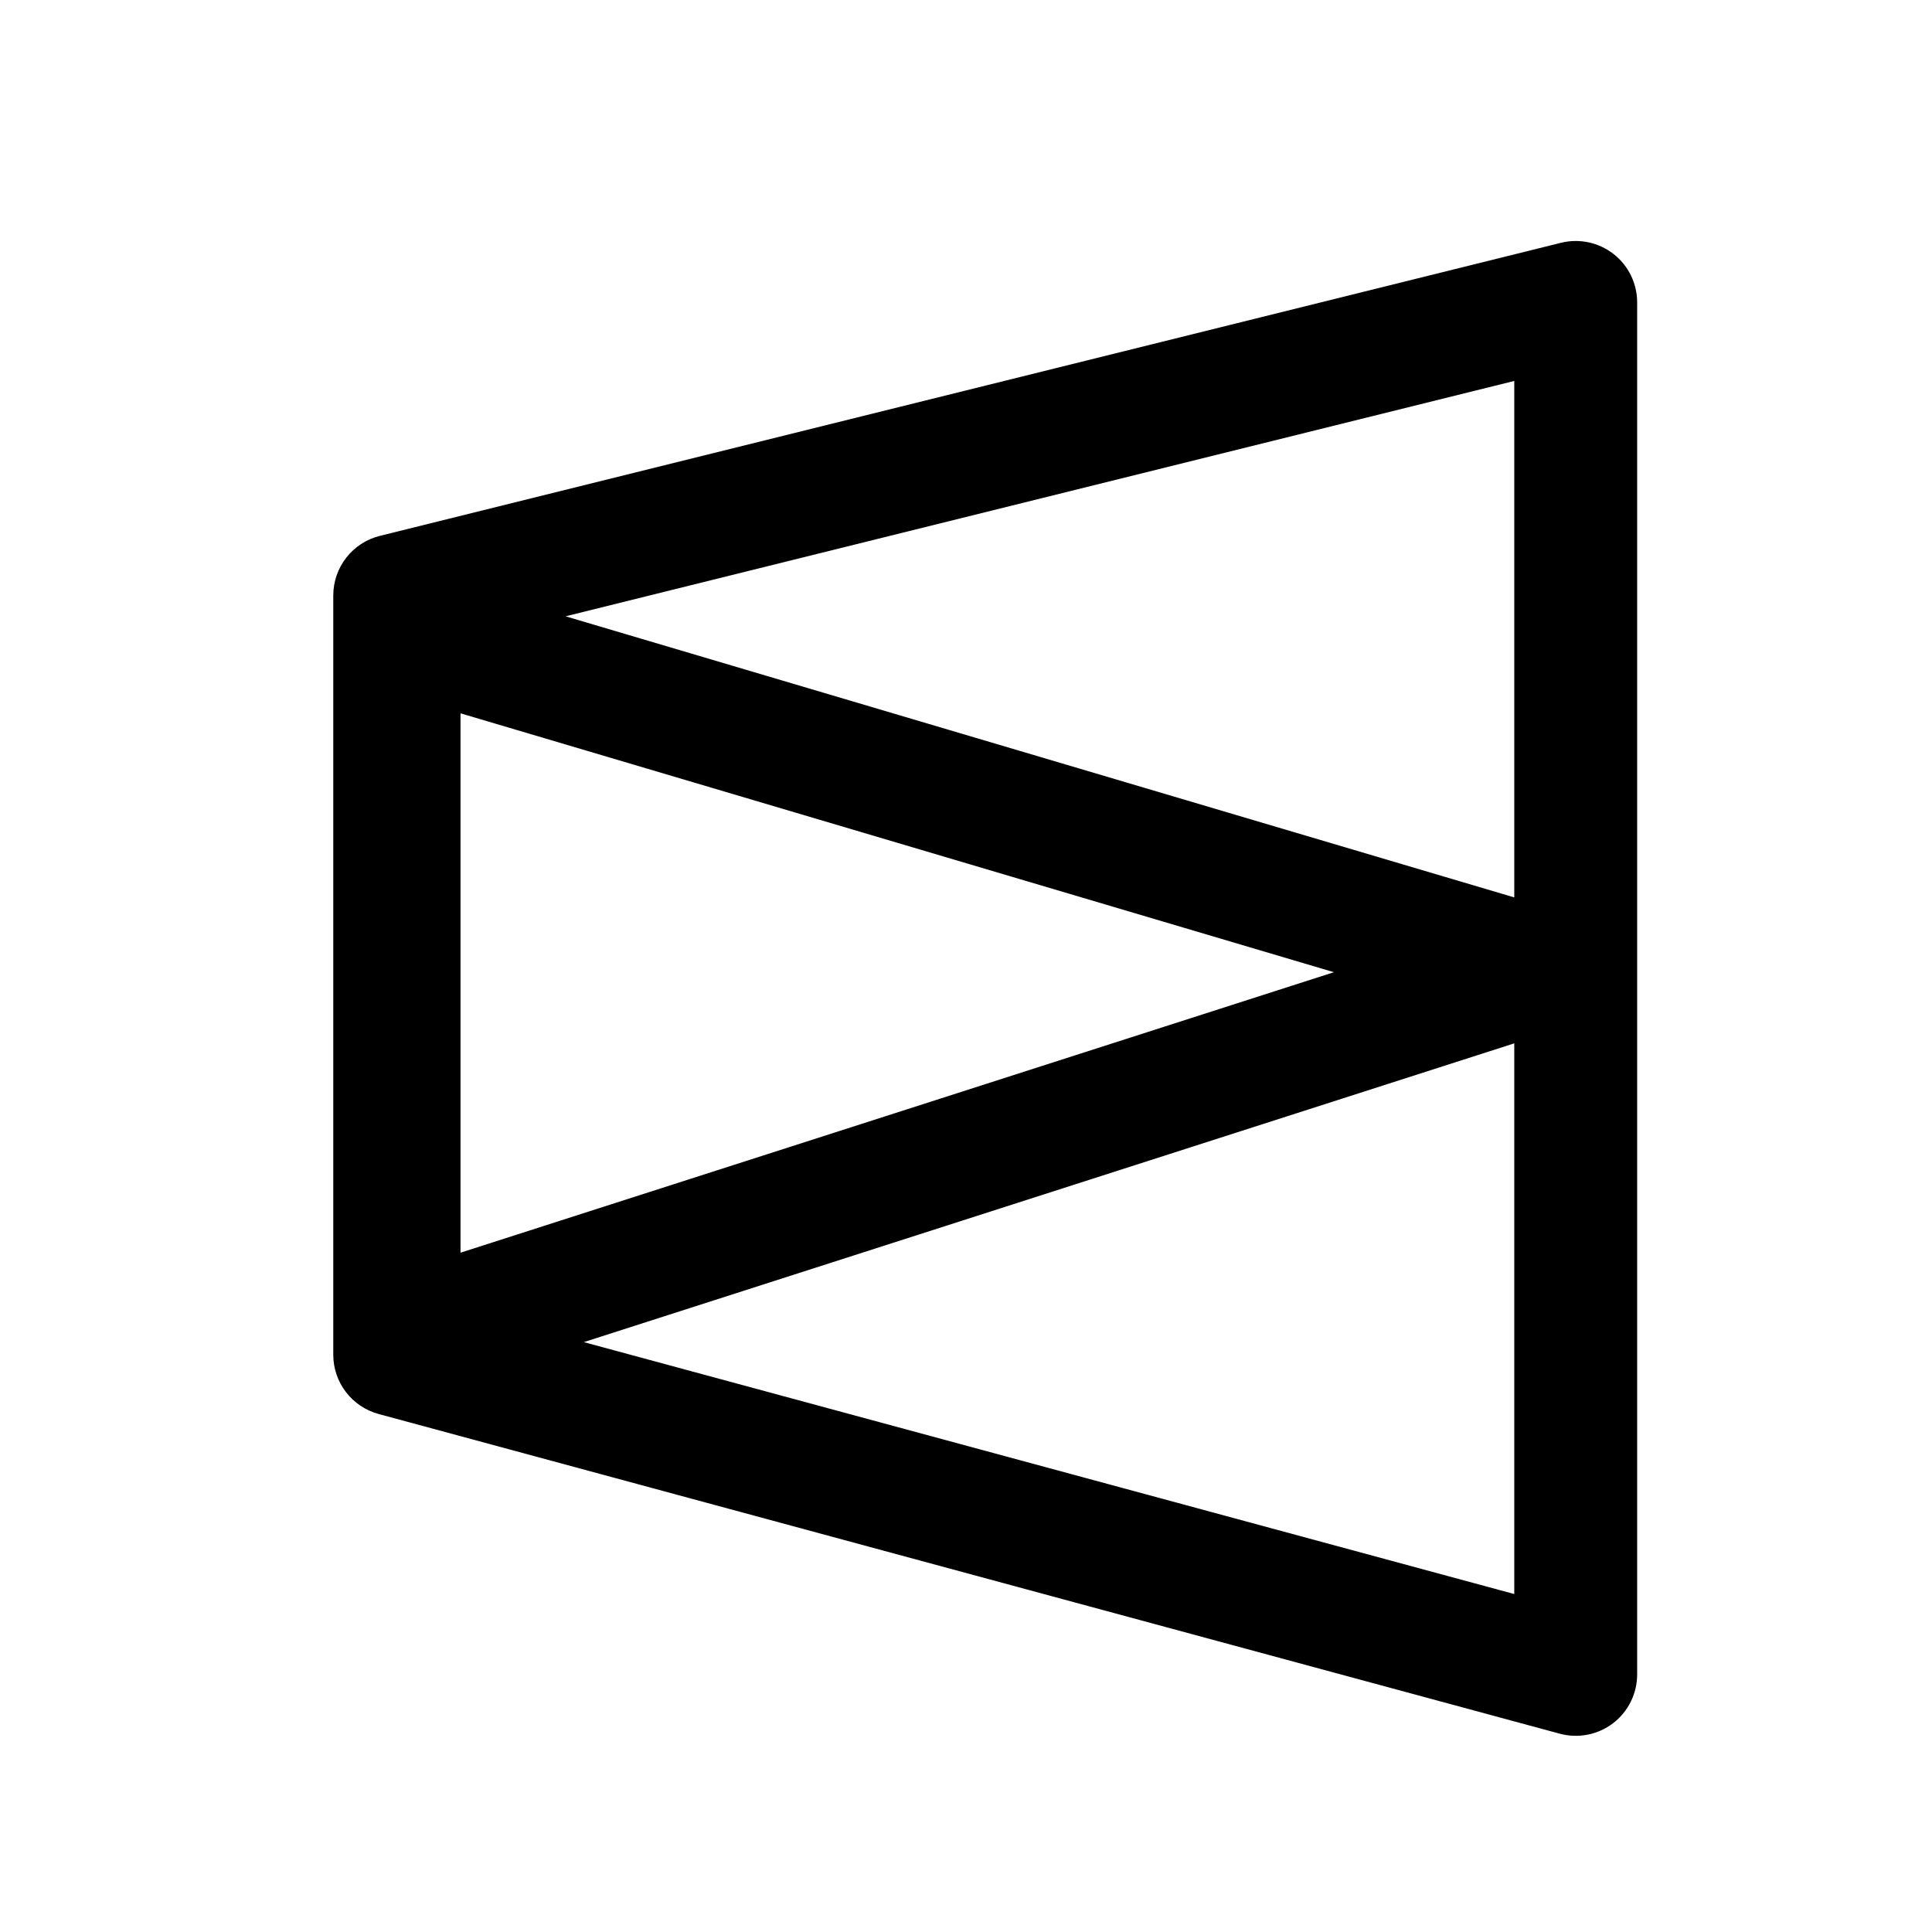
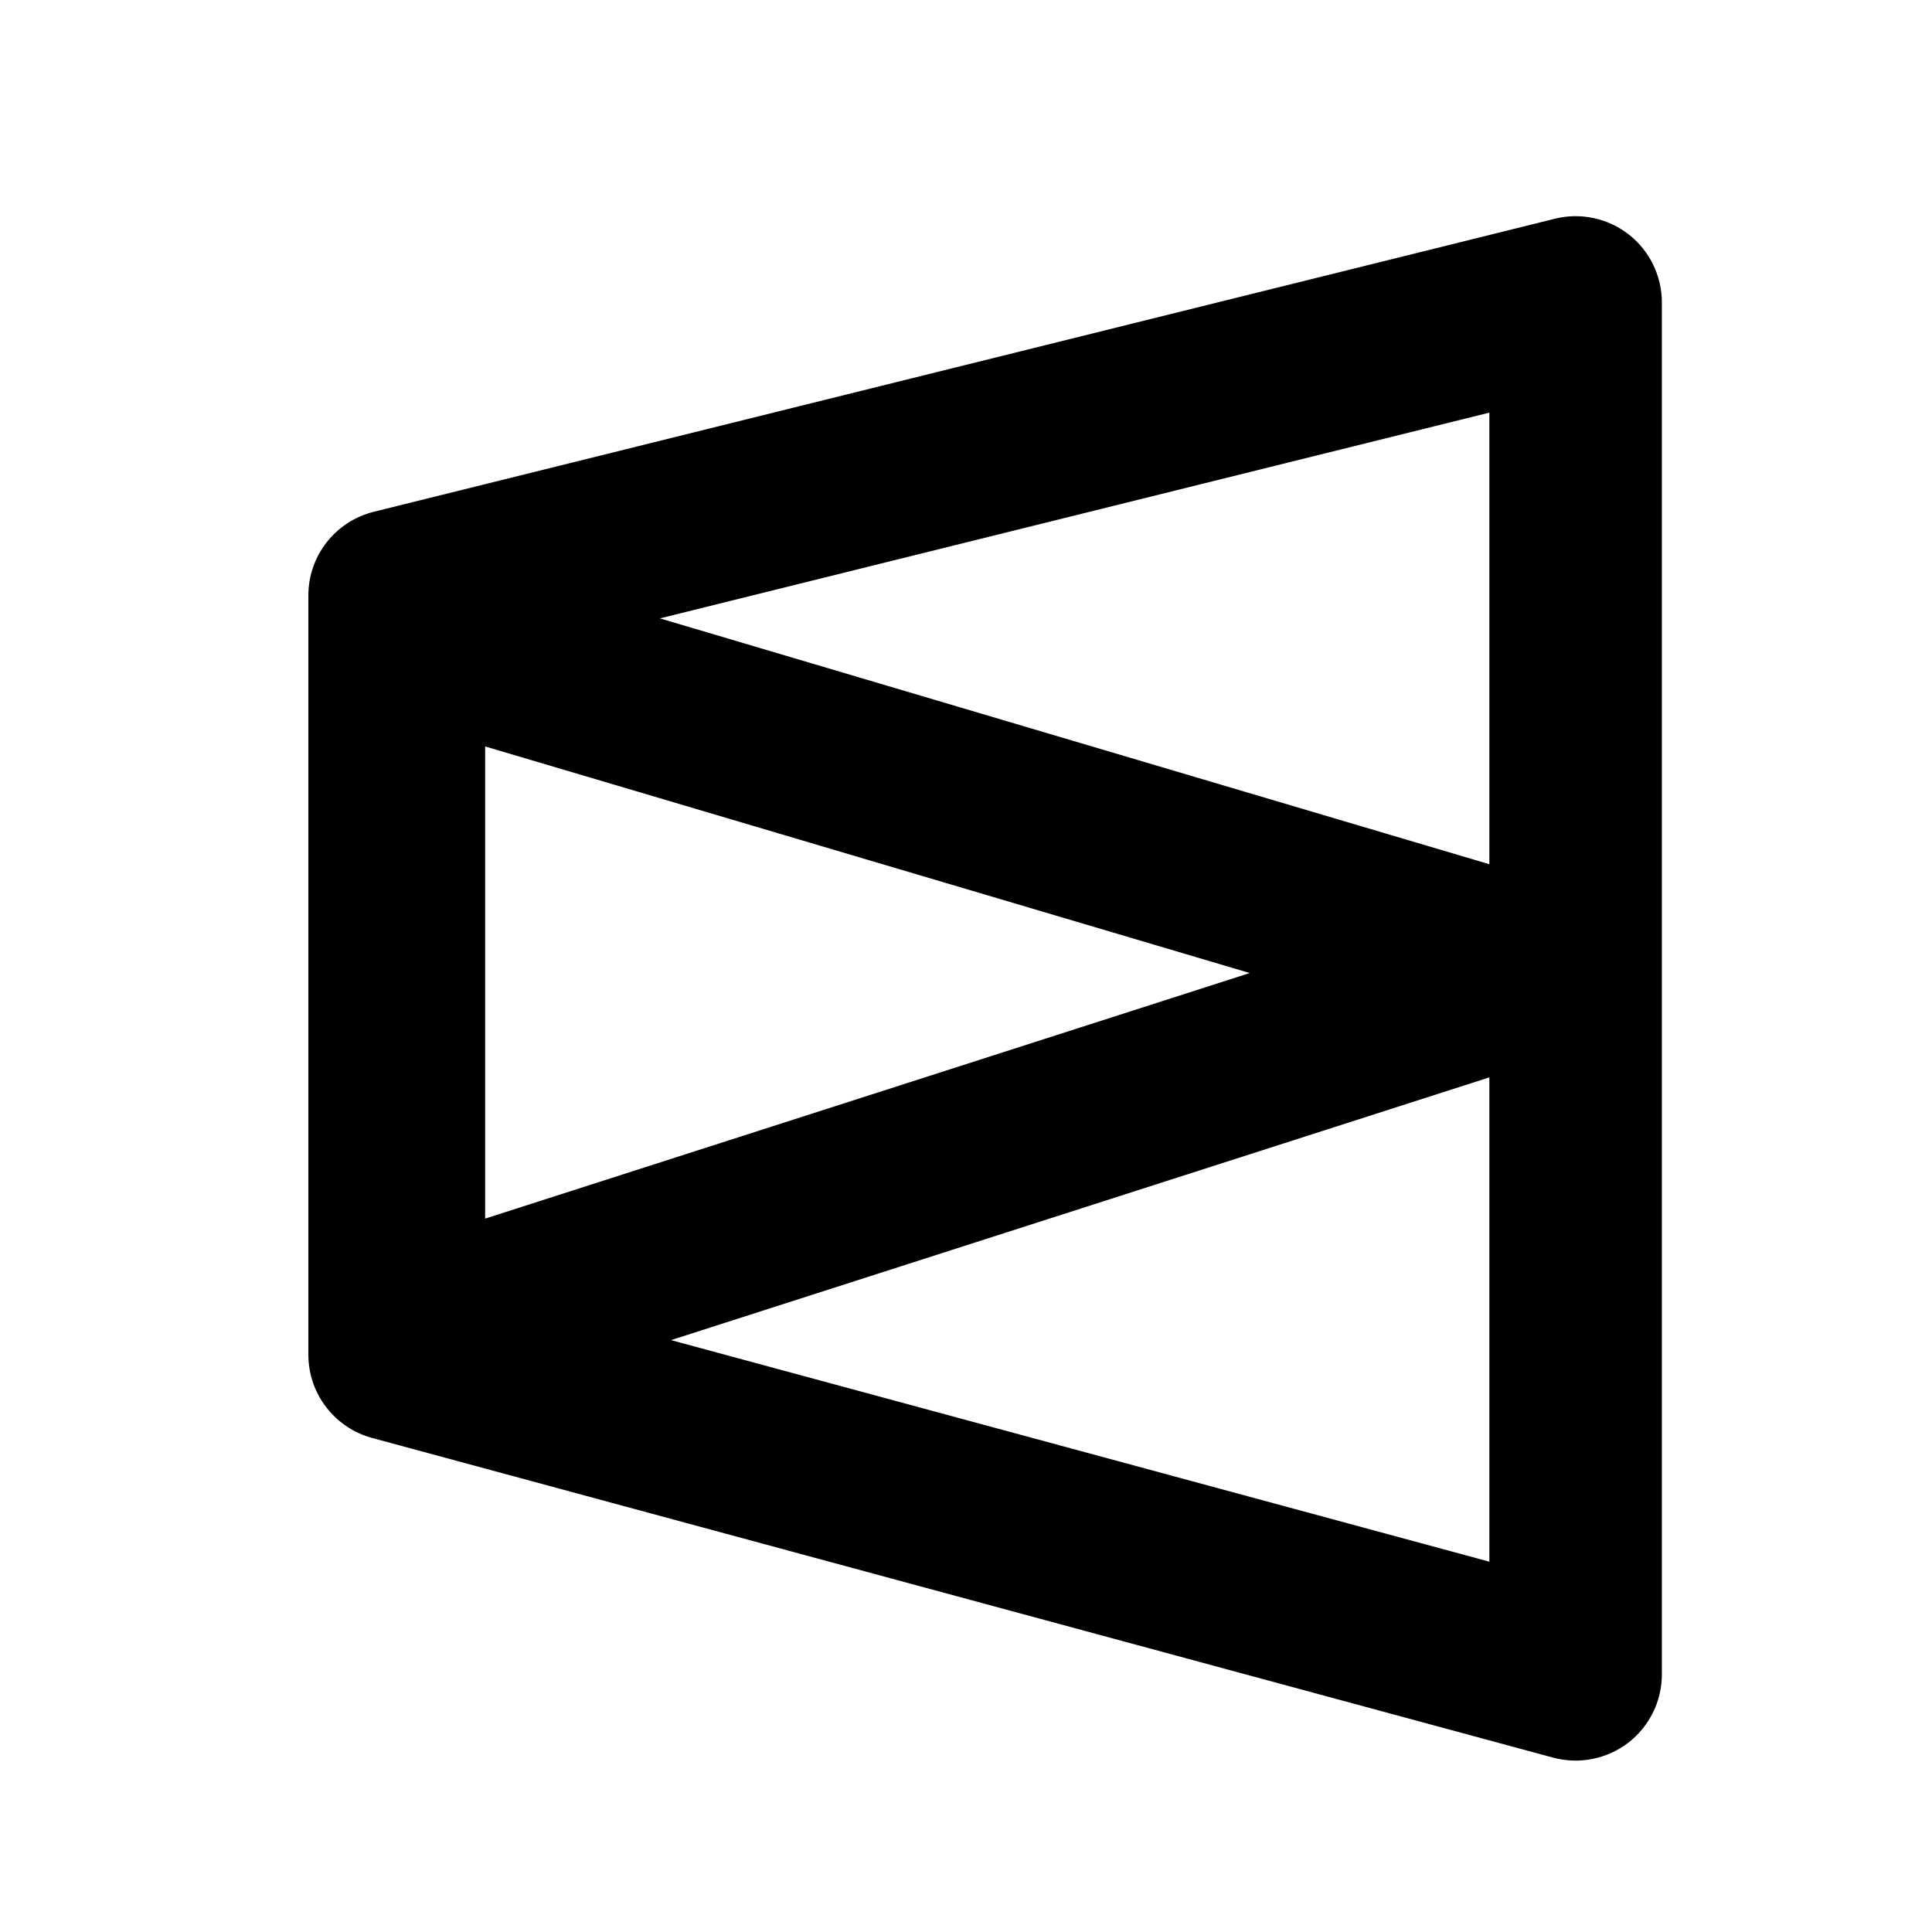
<svg xmlns="http://www.w3.org/2000/svg" width="28" height="28" viewBox="0 0 28 28" fill="none">
-   <path d="M22.622 3.519C22.888 3.453 23.17 3.513 23.386 3.682C23.601 3.85 23.727 4.109 23.727 4.383V24.267C23.727 24.544 23.598 24.805 23.378 24.974C23.158 25.142 22.872 25.198 22.605 25.126L5.488 20.493C5.1 20.388 4.83 20.036 4.83 19.634V8.63C4.83 8.221 5.109 7.864 5.506 7.766L22.622 3.519ZM8.461 19.451L21.946 23.102V15.121L8.461 19.451ZM6.674 18.155L19.332 14.09L6.674 10.338V18.155ZM8.197 8.932L21.946 13.006V5.521L8.197 8.932Z" fill="currentColor" />
+   <path d="M22.534 3.17C22.907 3.077 23.303 3.162 23.605 3.398C23.908 3.635 24.085 3.998 24.085 4.383V24.267C24.085 24.656 23.904 25.022 23.595 25.259C23.286 25.495 22.884 25.574 22.509 25.473L5.393 20.84C4.848 20.692 4.469 20.198 4.469 19.634V8.63C4.469 8.055 4.86 7.555 5.418 7.417L22.534 3.17ZM9.725 19.422L21.585 22.633V15.614L9.725 19.422ZM7.031 17.661L18.112 14.102L7.031 10.818V17.661ZM9.564 8.962L21.585 12.525V5.98L9.564 8.962Z" fill="currentColor" />
</svg>
